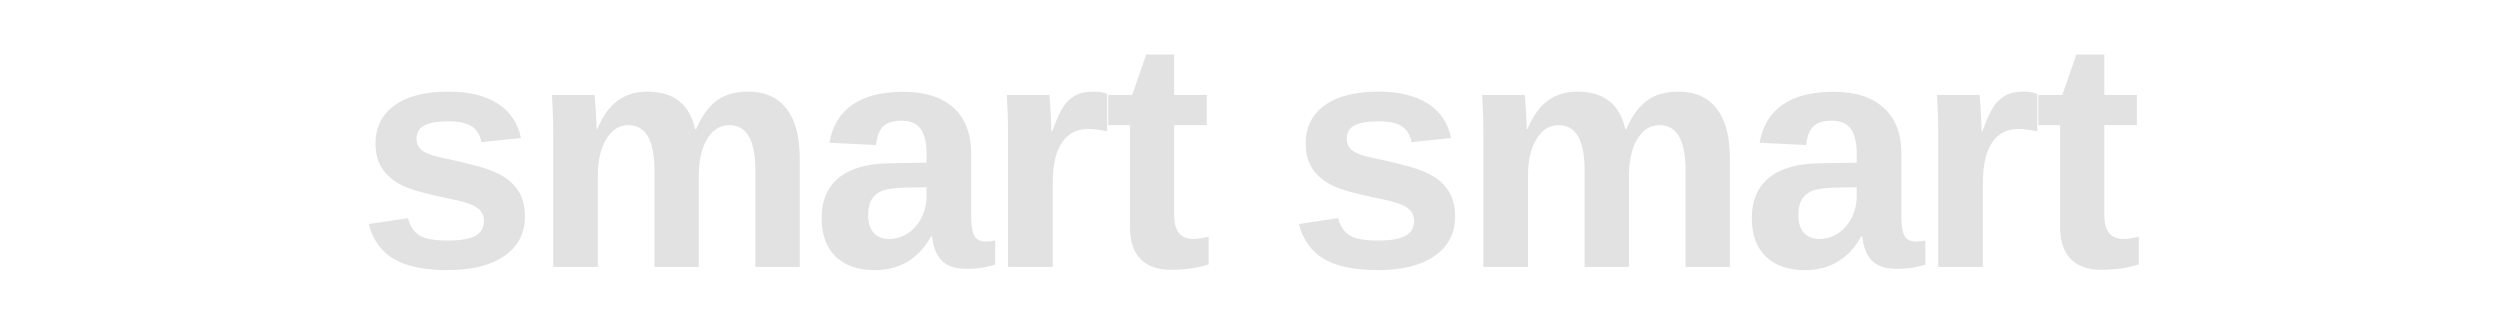
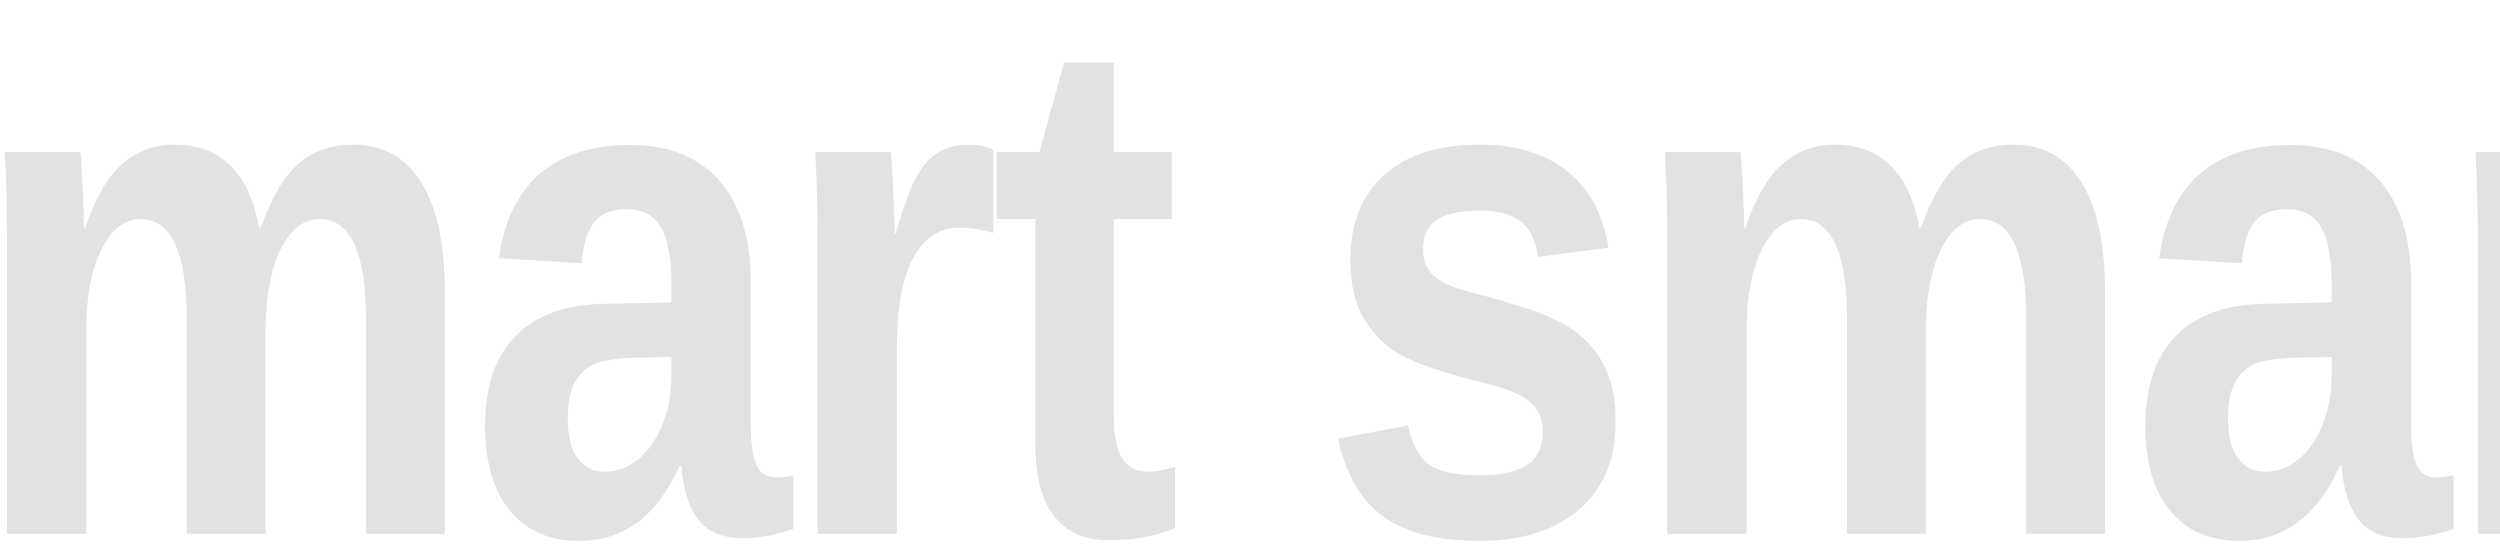
- <svg xmlns="http://www.w3.org/2000/svg" width="1920" height="240" viewBox="0 0 1920 240">
-   <text x="960" y="205" text-anchor="middle" font-family="Arial Black,Arial,sans-serif" font-size="250" font-weight="900" letter-spacing="-6" fill="#e2e2e2">smart smart</text>
+ <svg xmlns="http://www.w3.org/2000/svg" width="1920" height="419" viewBox="0 0 1920 419">
+   <text x="960" y="410" text-anchor="middle" transform="translate(960 0) scale(.8 1) translate(-960 0)" font-family="Arial Black,Arial,sans-serif" font-size="555" font-weight="900" letter-spacing="-12" fill="#e2e2e2">smart smart</text>
</svg>
